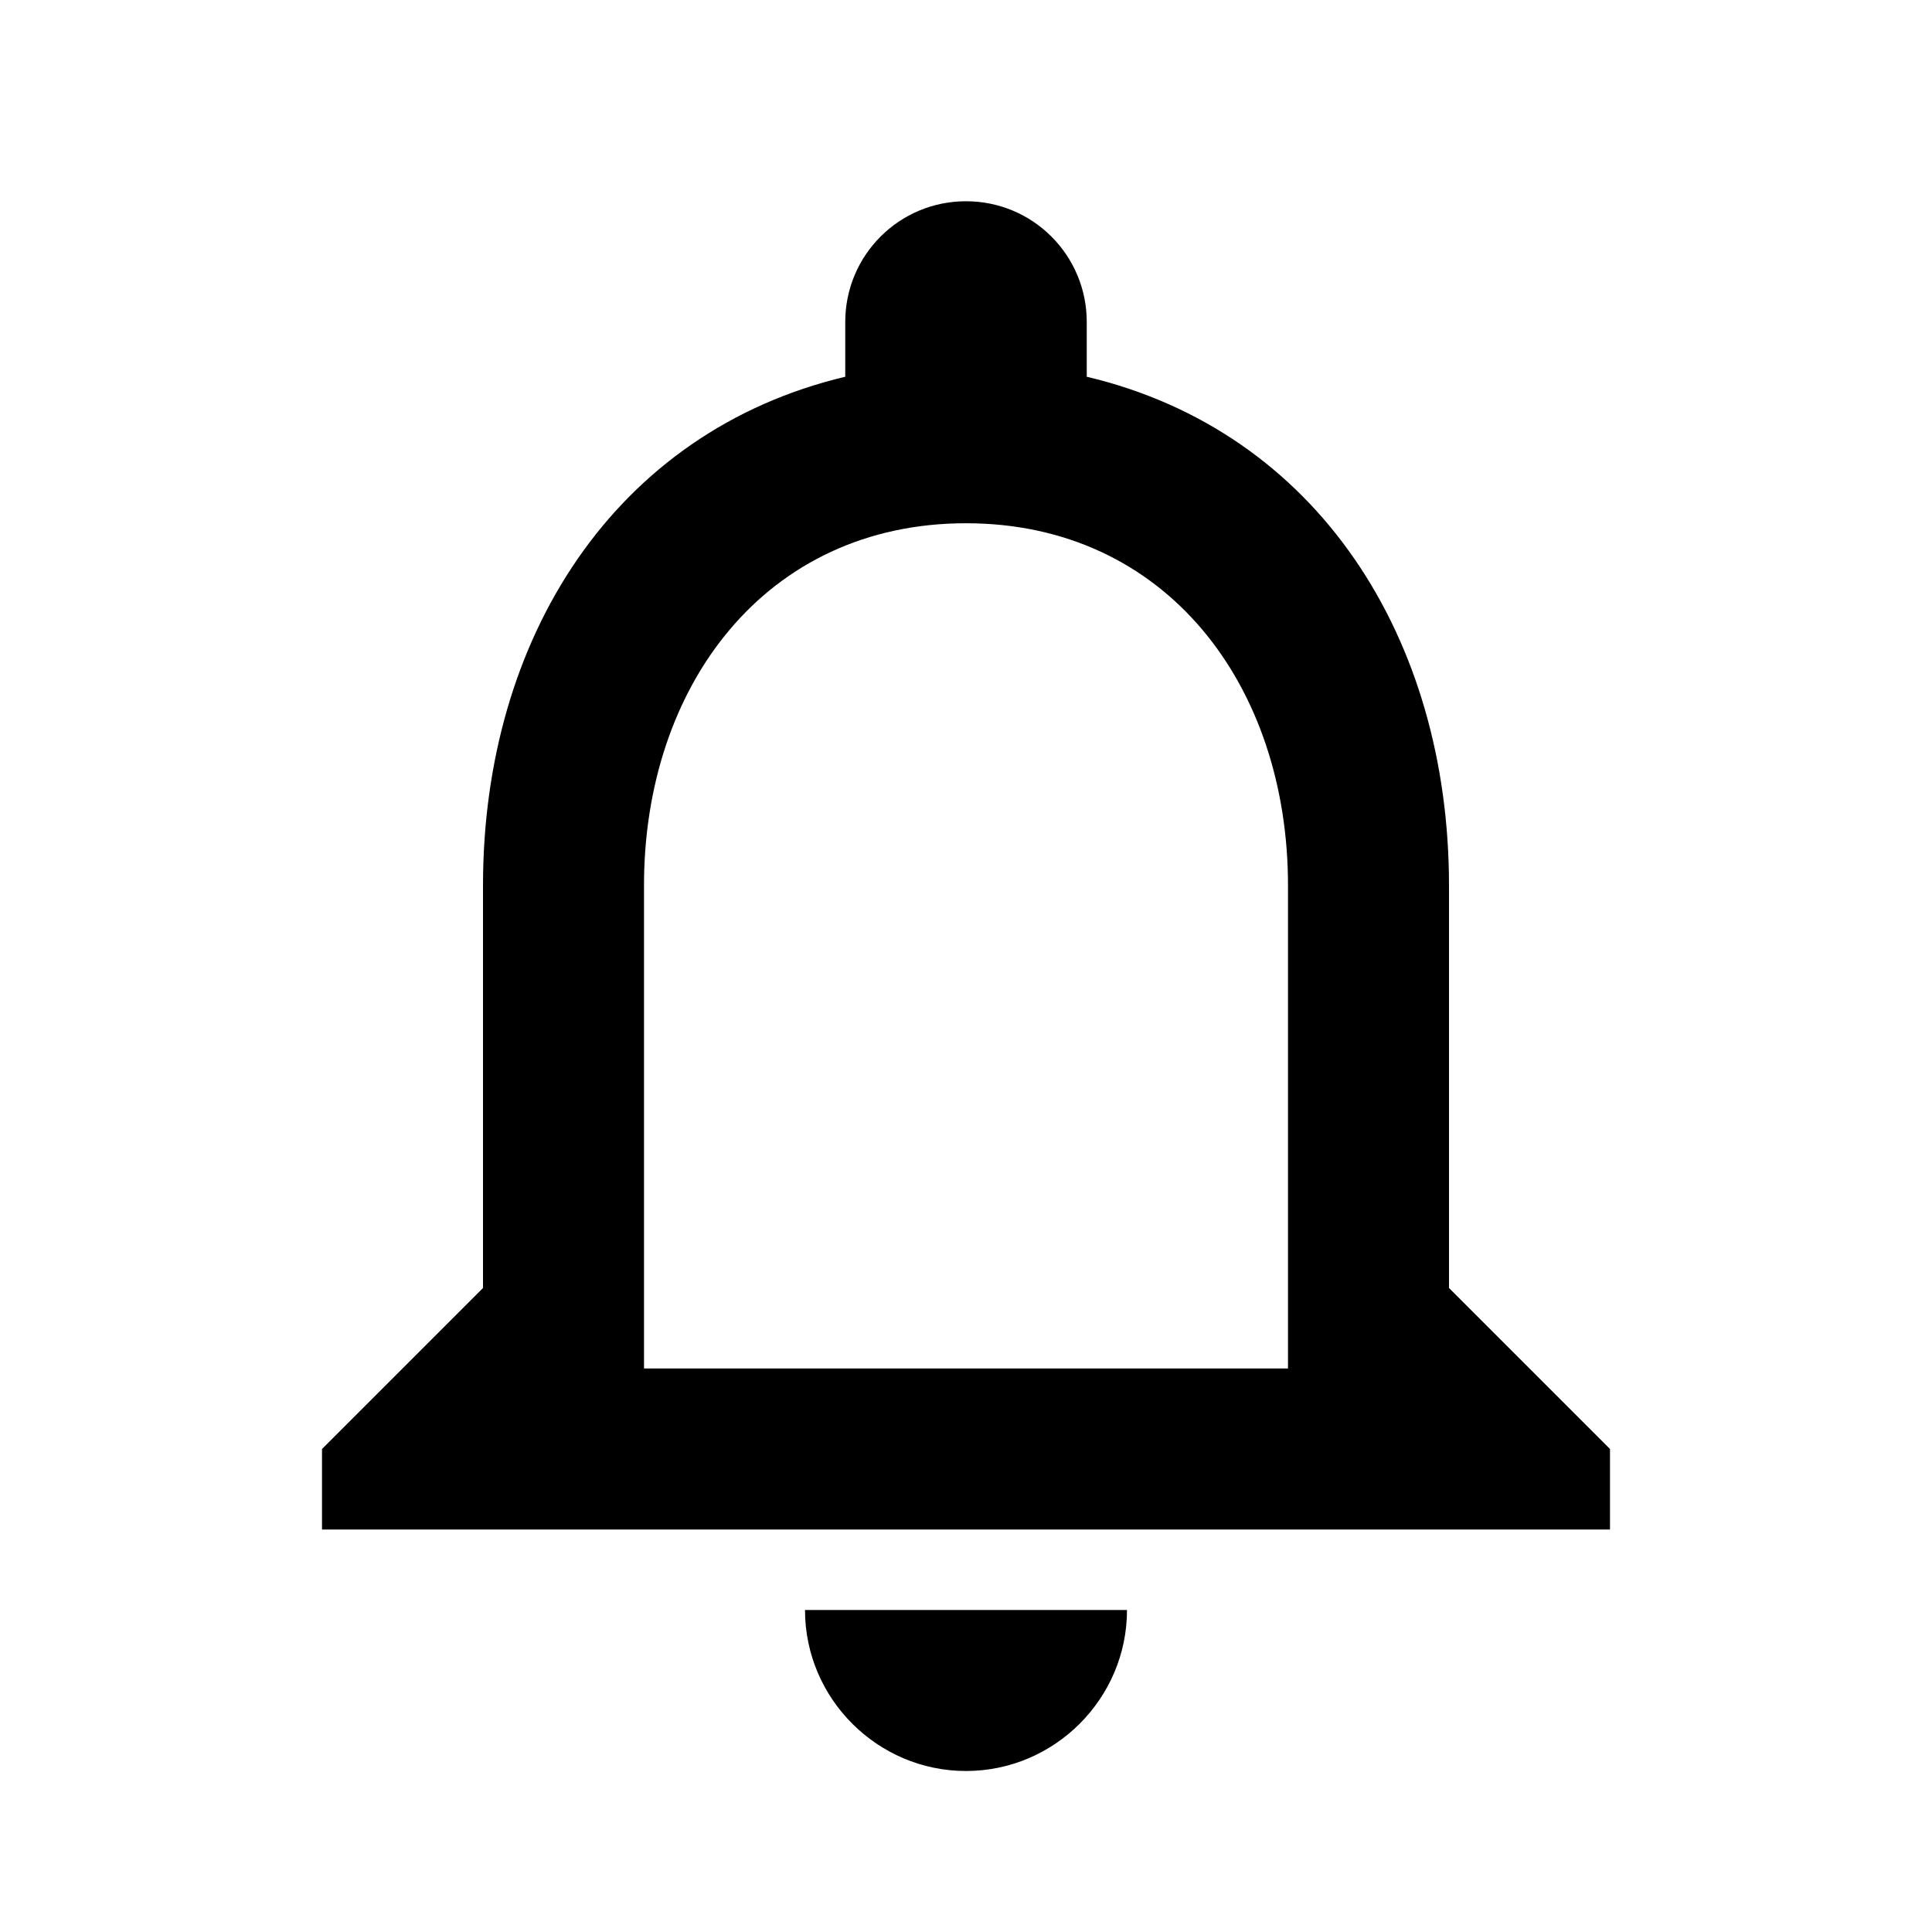
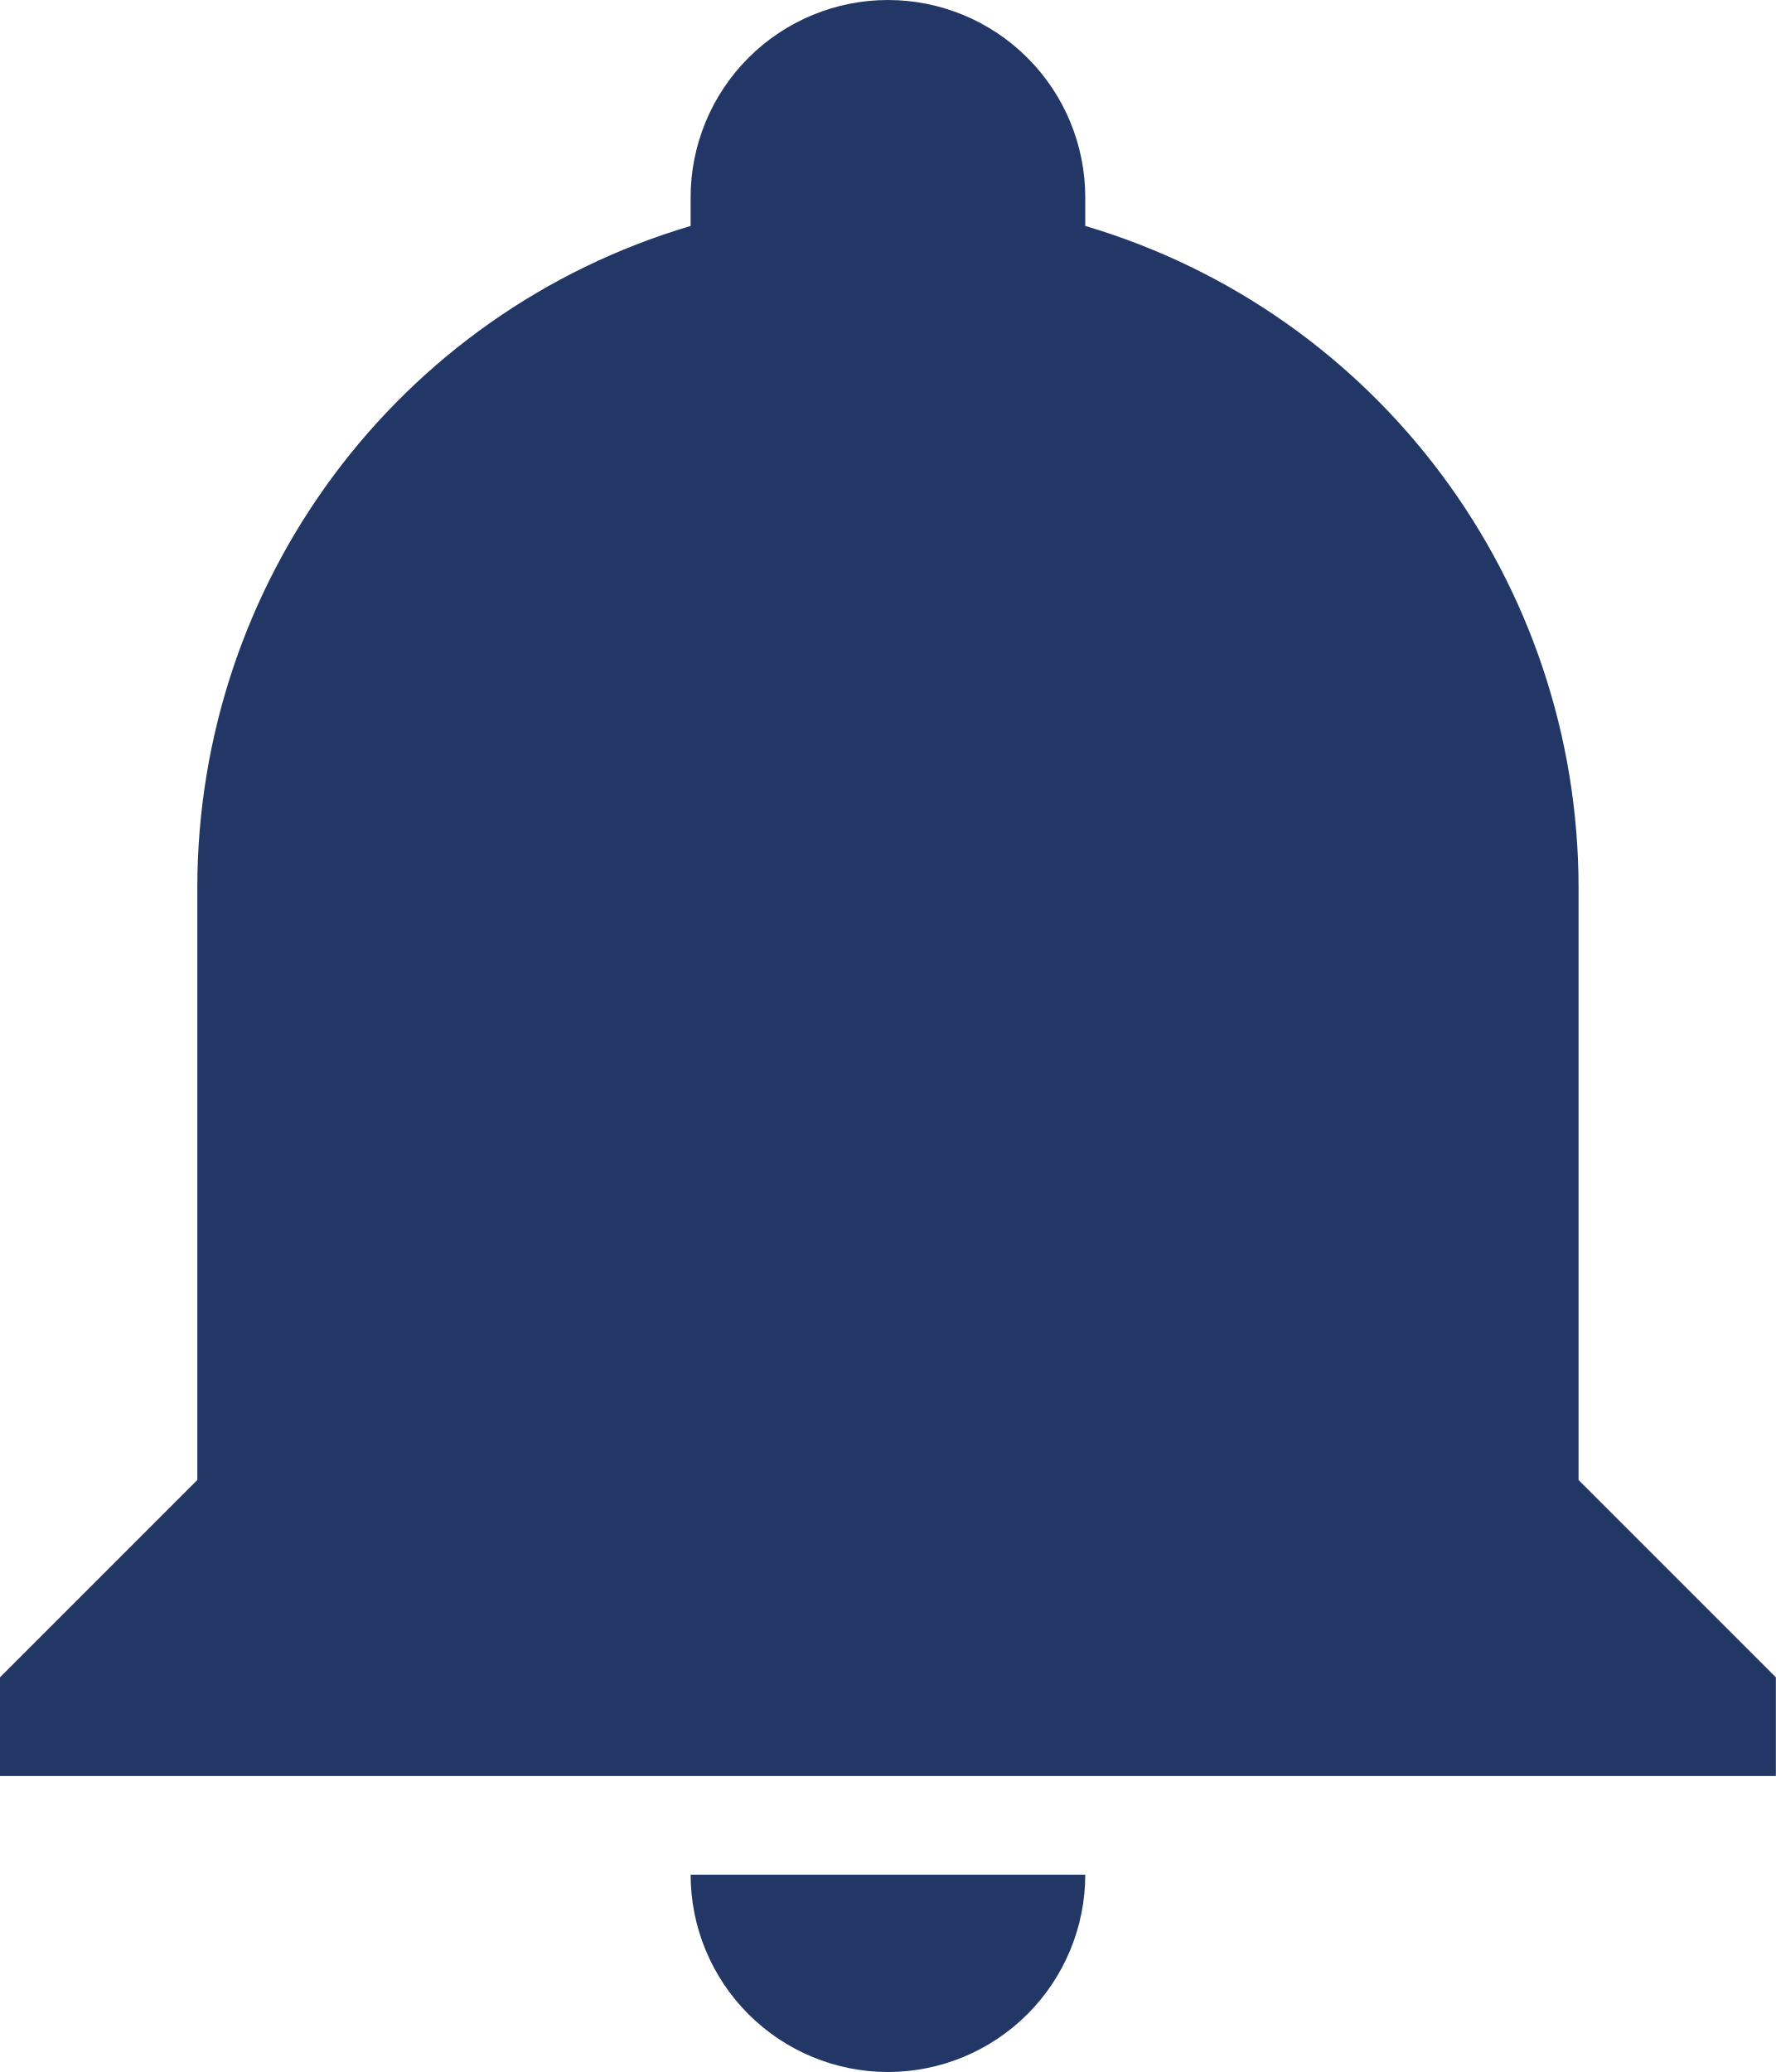
- <svg xmlns="http://www.w3.org/2000/svg" viewBox="0 0 24 24" fill="black" width="18px" height="18px">
-   <path d="M0 0h24v24H0z" fill="none" />
-   <path d="M12 22c1.1 0 2-.9 2-2h-4c0 1.1.9 2 2 2zm6-6v-5c0-3.07-1.63-5.64-4.5-6.32V4c0-.83-.67-1.5-1.5-1.5s-1.5.67-1.5 1.5v.68C7.64 5.36 6 7.92 6 11v5l-2 2v1h16v-1l-2-2zm-2 1H8v-6c0-2.48 1.51-4.5 4-4.5s4 2.02 4 4.5v6z" />
+ <svg xmlns="http://www.w3.org/2000/svg" width="18" height="21" viewBox="0 0 18 21" fill="none">
+   <path d="M18 17V18H0V17L2 15V9C2 5.9 4.03 3.17 7 2.29V2C7 1.47 7.211 0.961 7.586 0.586C7.961 0.211 8.47 0 9 0C9.53 0 10.039 0.211 10.414 0.586C10.789 0.961 11 1.47 11 2V2.29C13.97 3.17 16 5.9 16 9V15L18 17ZM11 19C11 19.53 10.789 20.039 10.414 20.414C10.039 20.789 9.53 21 9 21C8.47 21 7.961 20.789 7.586 20.414C7.211 20.039 7 19.53 7 19" fill="#233767" />
</svg>
